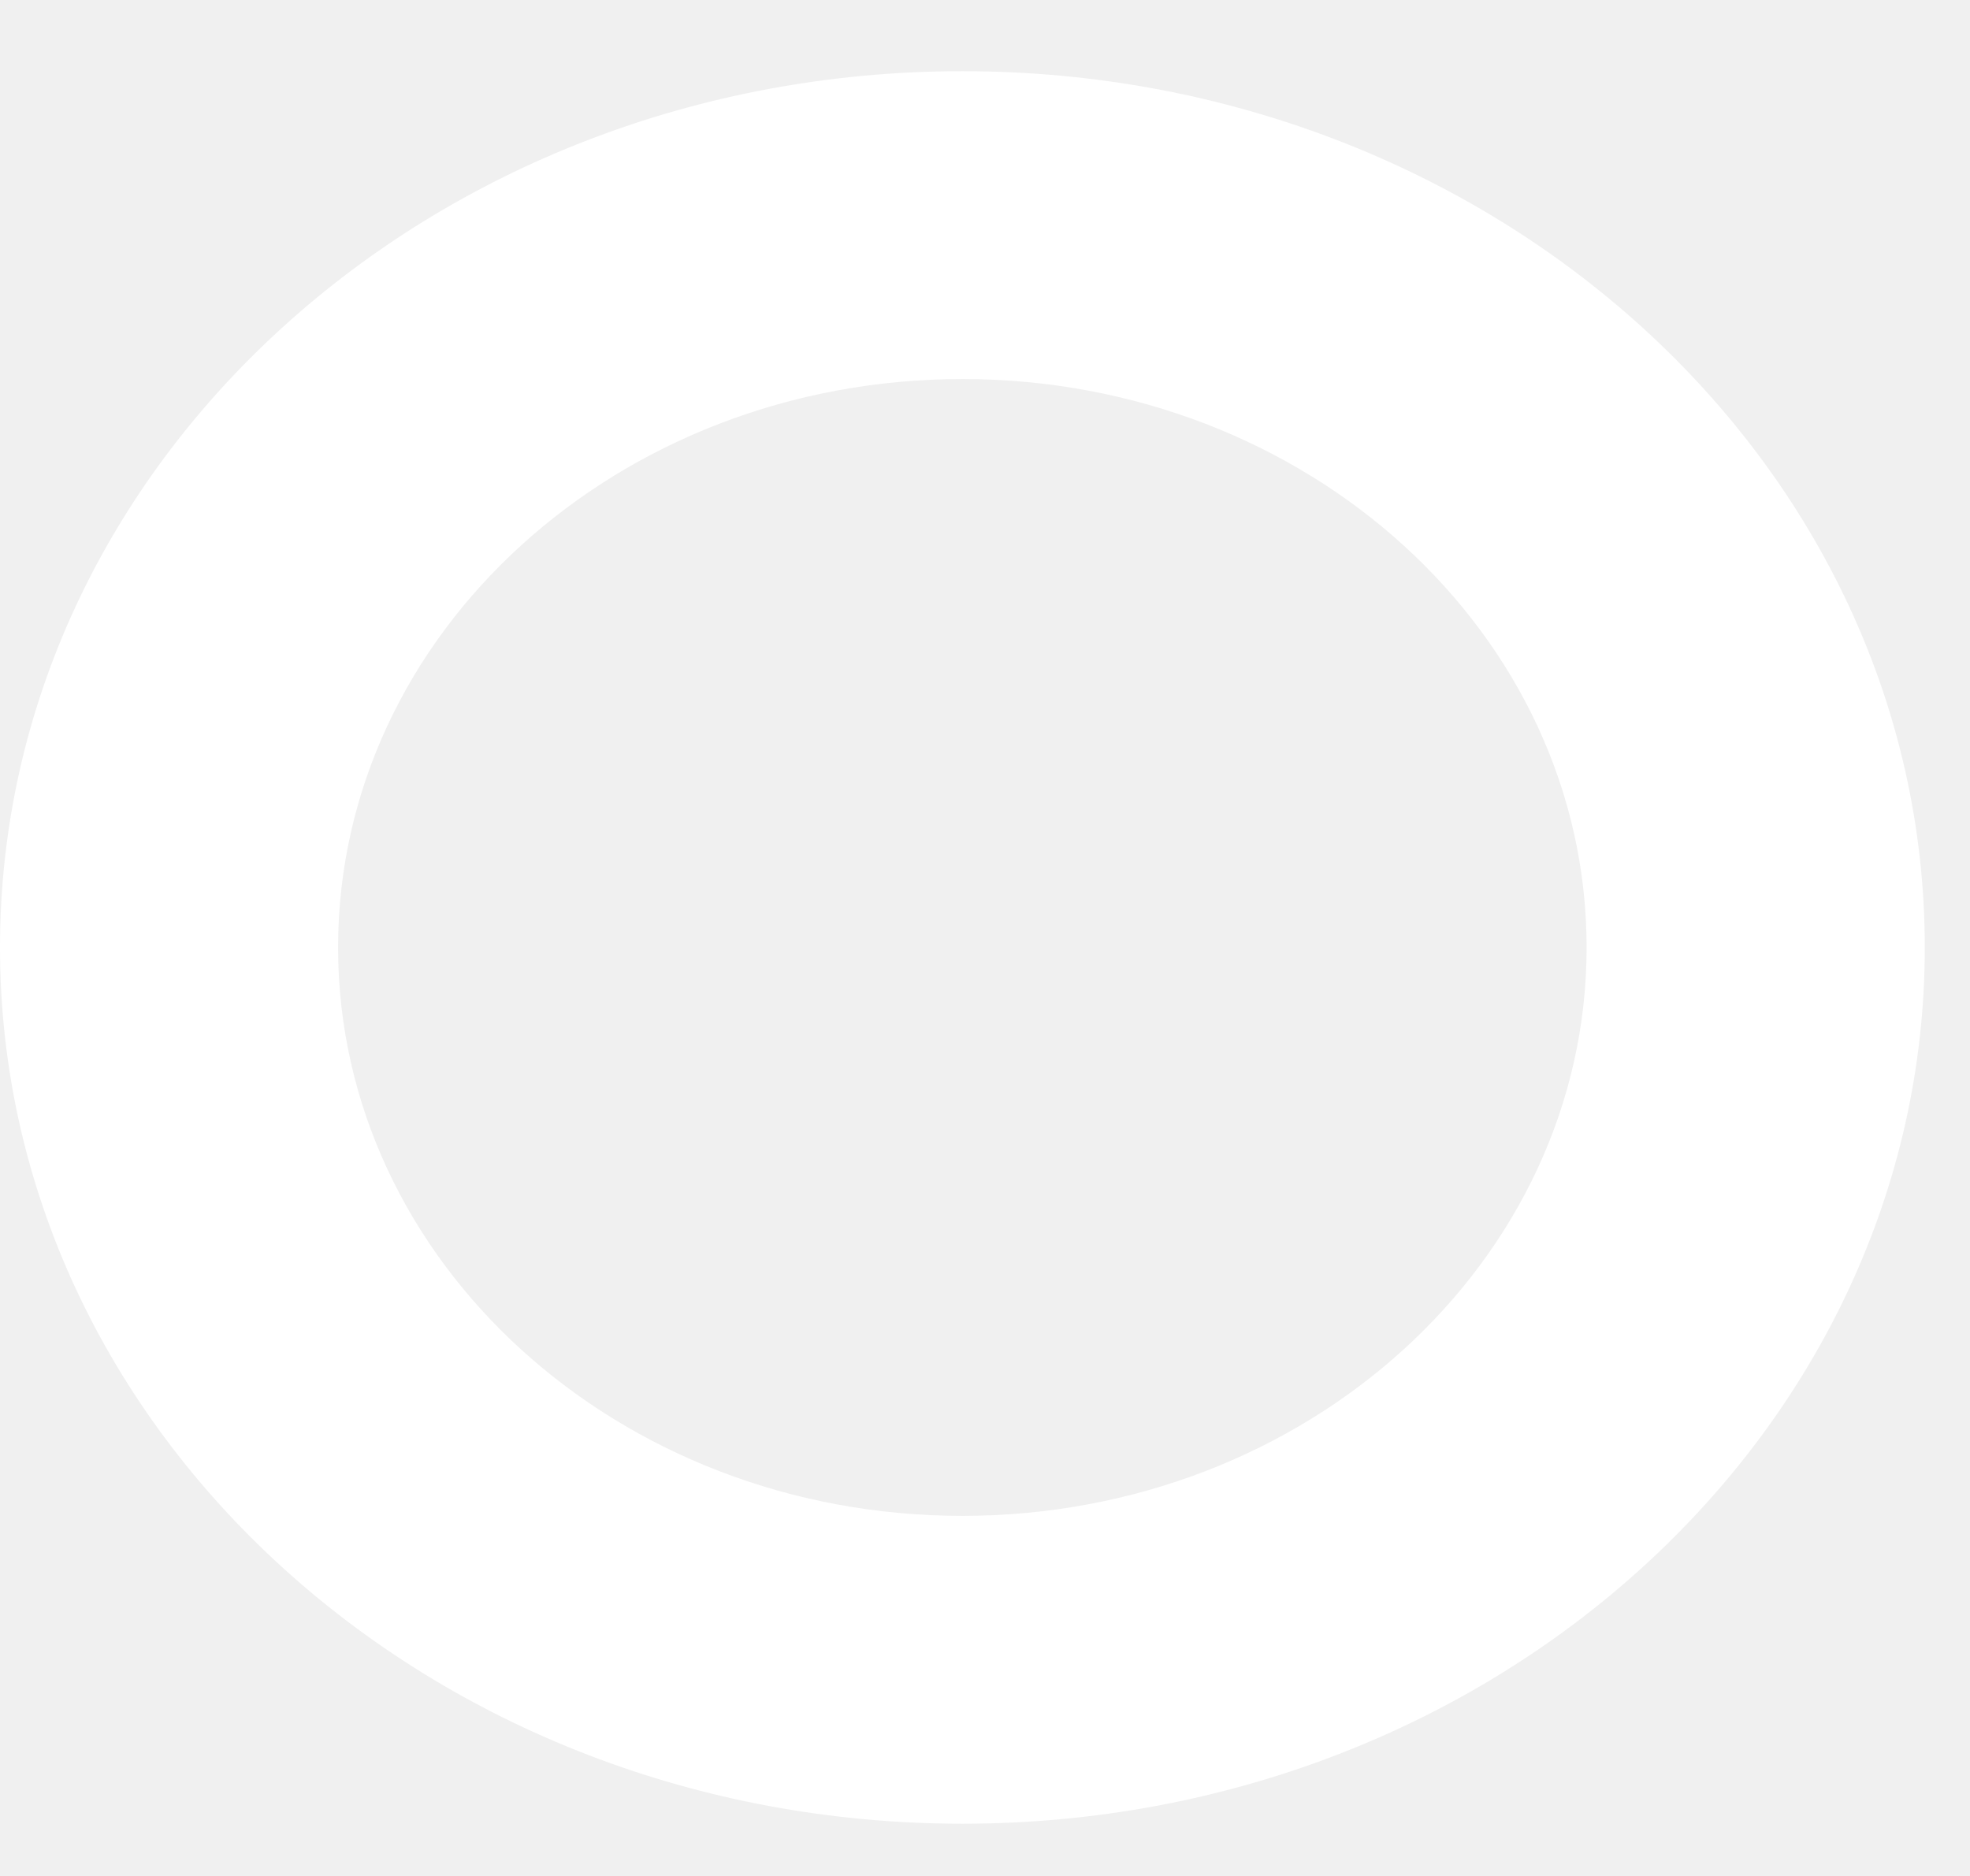
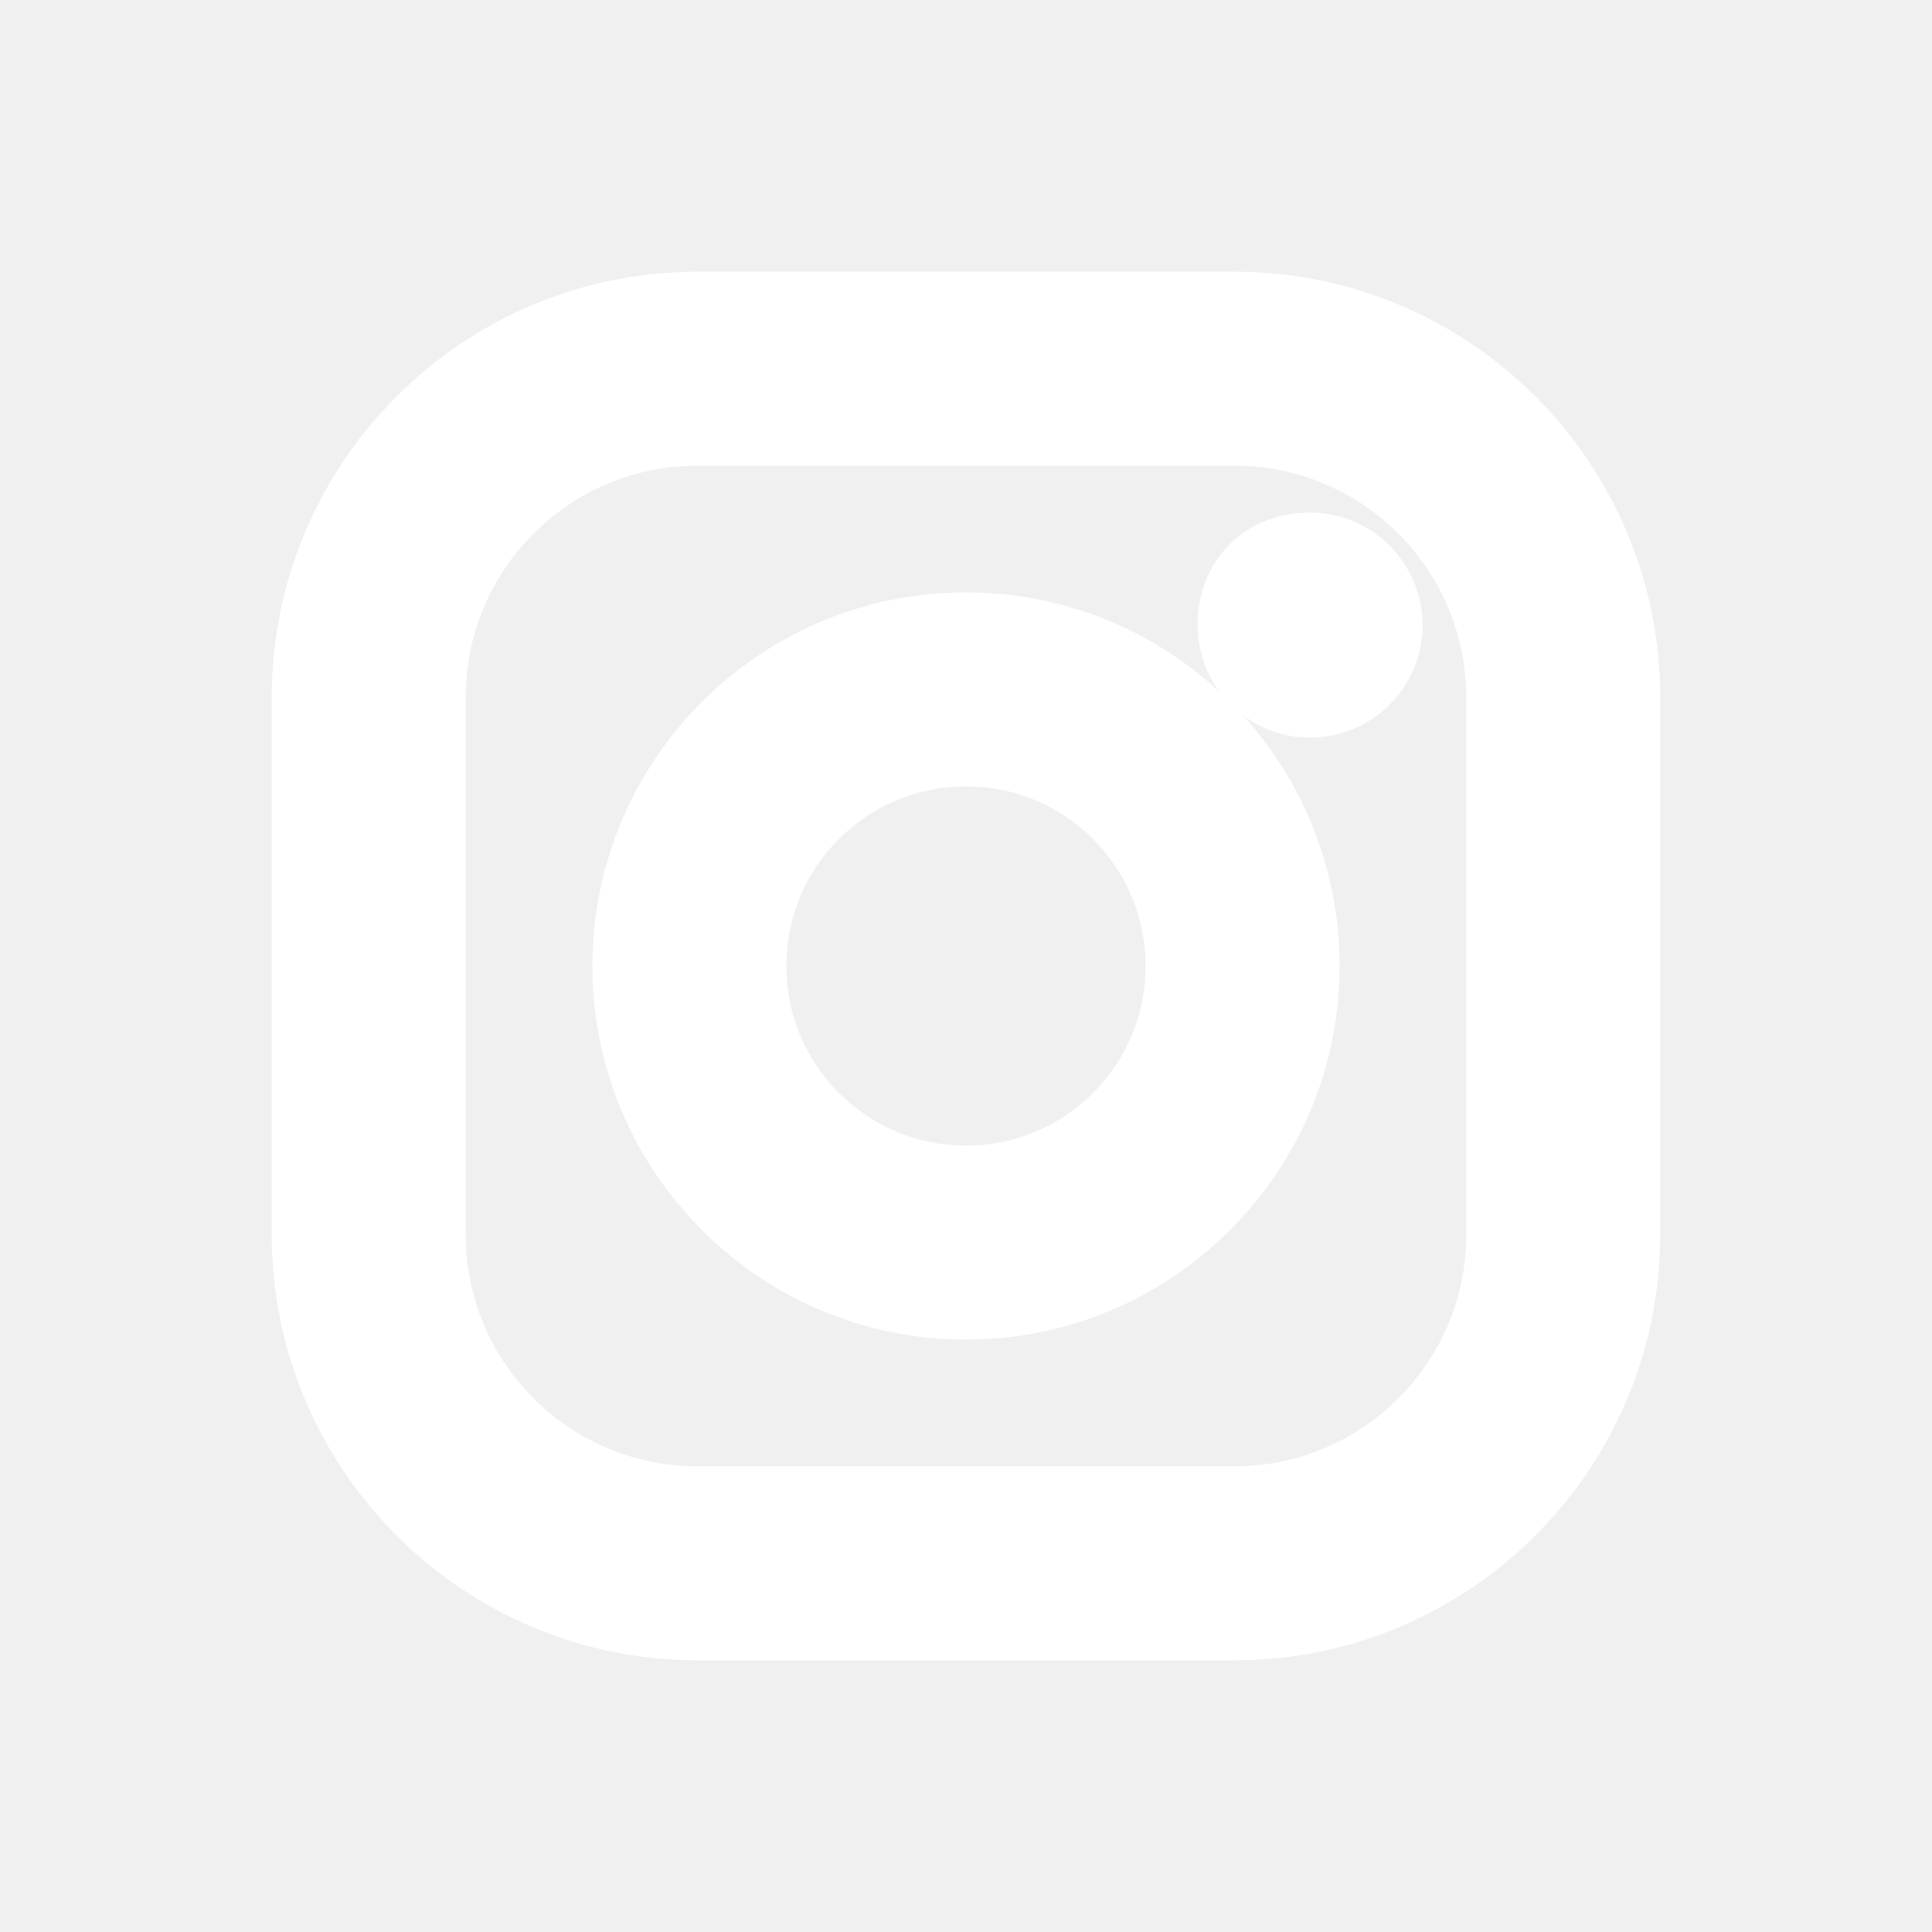
- <svg xmlns="http://www.w3.org/2000/svg" width="21" height="20" viewBox="0 0 21 20" fill="none">
-   <path d="M10.259 0.759C4.595 0.759 0 4.943 0 10.101C0 15.258 4.595 19.443 10.259 19.443C15.923 19.443 20.518 15.258 20.518 10.101C20.518 4.943 15.923 0.759 10.259 0.759ZM10.259 16.161C6.584 16.161 3.604 13.447 3.604 10.101C3.604 6.755 6.584 4.041 10.259 4.041C13.933 4.041 16.913 6.755 16.913 10.101C16.913 13.447 13.933 16.161 10.259 16.161Z" fill="white" />
+ <svg xmlns="http://www.w3.org/2000/svg" fill="#ffffff" width="800px" height="800px" viewBox="0 0 32 32" stroke="#ffffff">
+   <g id="SVGRepo_bgCarrier" stroke-width="0" />
+   <g id="SVGRepo_tracerCarrier" stroke-linecap="round" stroke-linejoin="round" />
+   <g id="SVGRepo_iconCarrier">
+     <path d="M20.445 5h-8.891A6.559 6.559 0 0 0 5 11.554v8.891A6.559 6.559 0 0 0 11.554 27h8.891a6.56 6.56 0 0 0 6.554-6.555v-8.891A6.557 6.557 0 0 0 20.445 5zm4.342 15.445a4.343 4.343 0 0 1-4.342 4.342h-8.891a4.341 4.341 0 0 1-4.341-4.342v-8.891a4.34 4.34 0 0 1 4.341-4.341h8.891a4.342 4.342 0 0 1 4.341 4.341l.001 8.891z" />
+     <path d="M16 10.312c-3.138 0-5.688 2.551-5.688 5.688s2.551 5.688 5.688 5.688 5.688-2.551 5.688-5.688-2.55-5.688-5.688-5.688zm0 9.163a3.475 3.475 0 1 1-.001-6.95 3.475 3.475 0 0 1 .001 6.95zM21.7 8.991a1.363 1.363 0 1 1-1.364 1.364c0-.752.51-1.364 1.364-1.364z" />
+   </g>
</svg>
